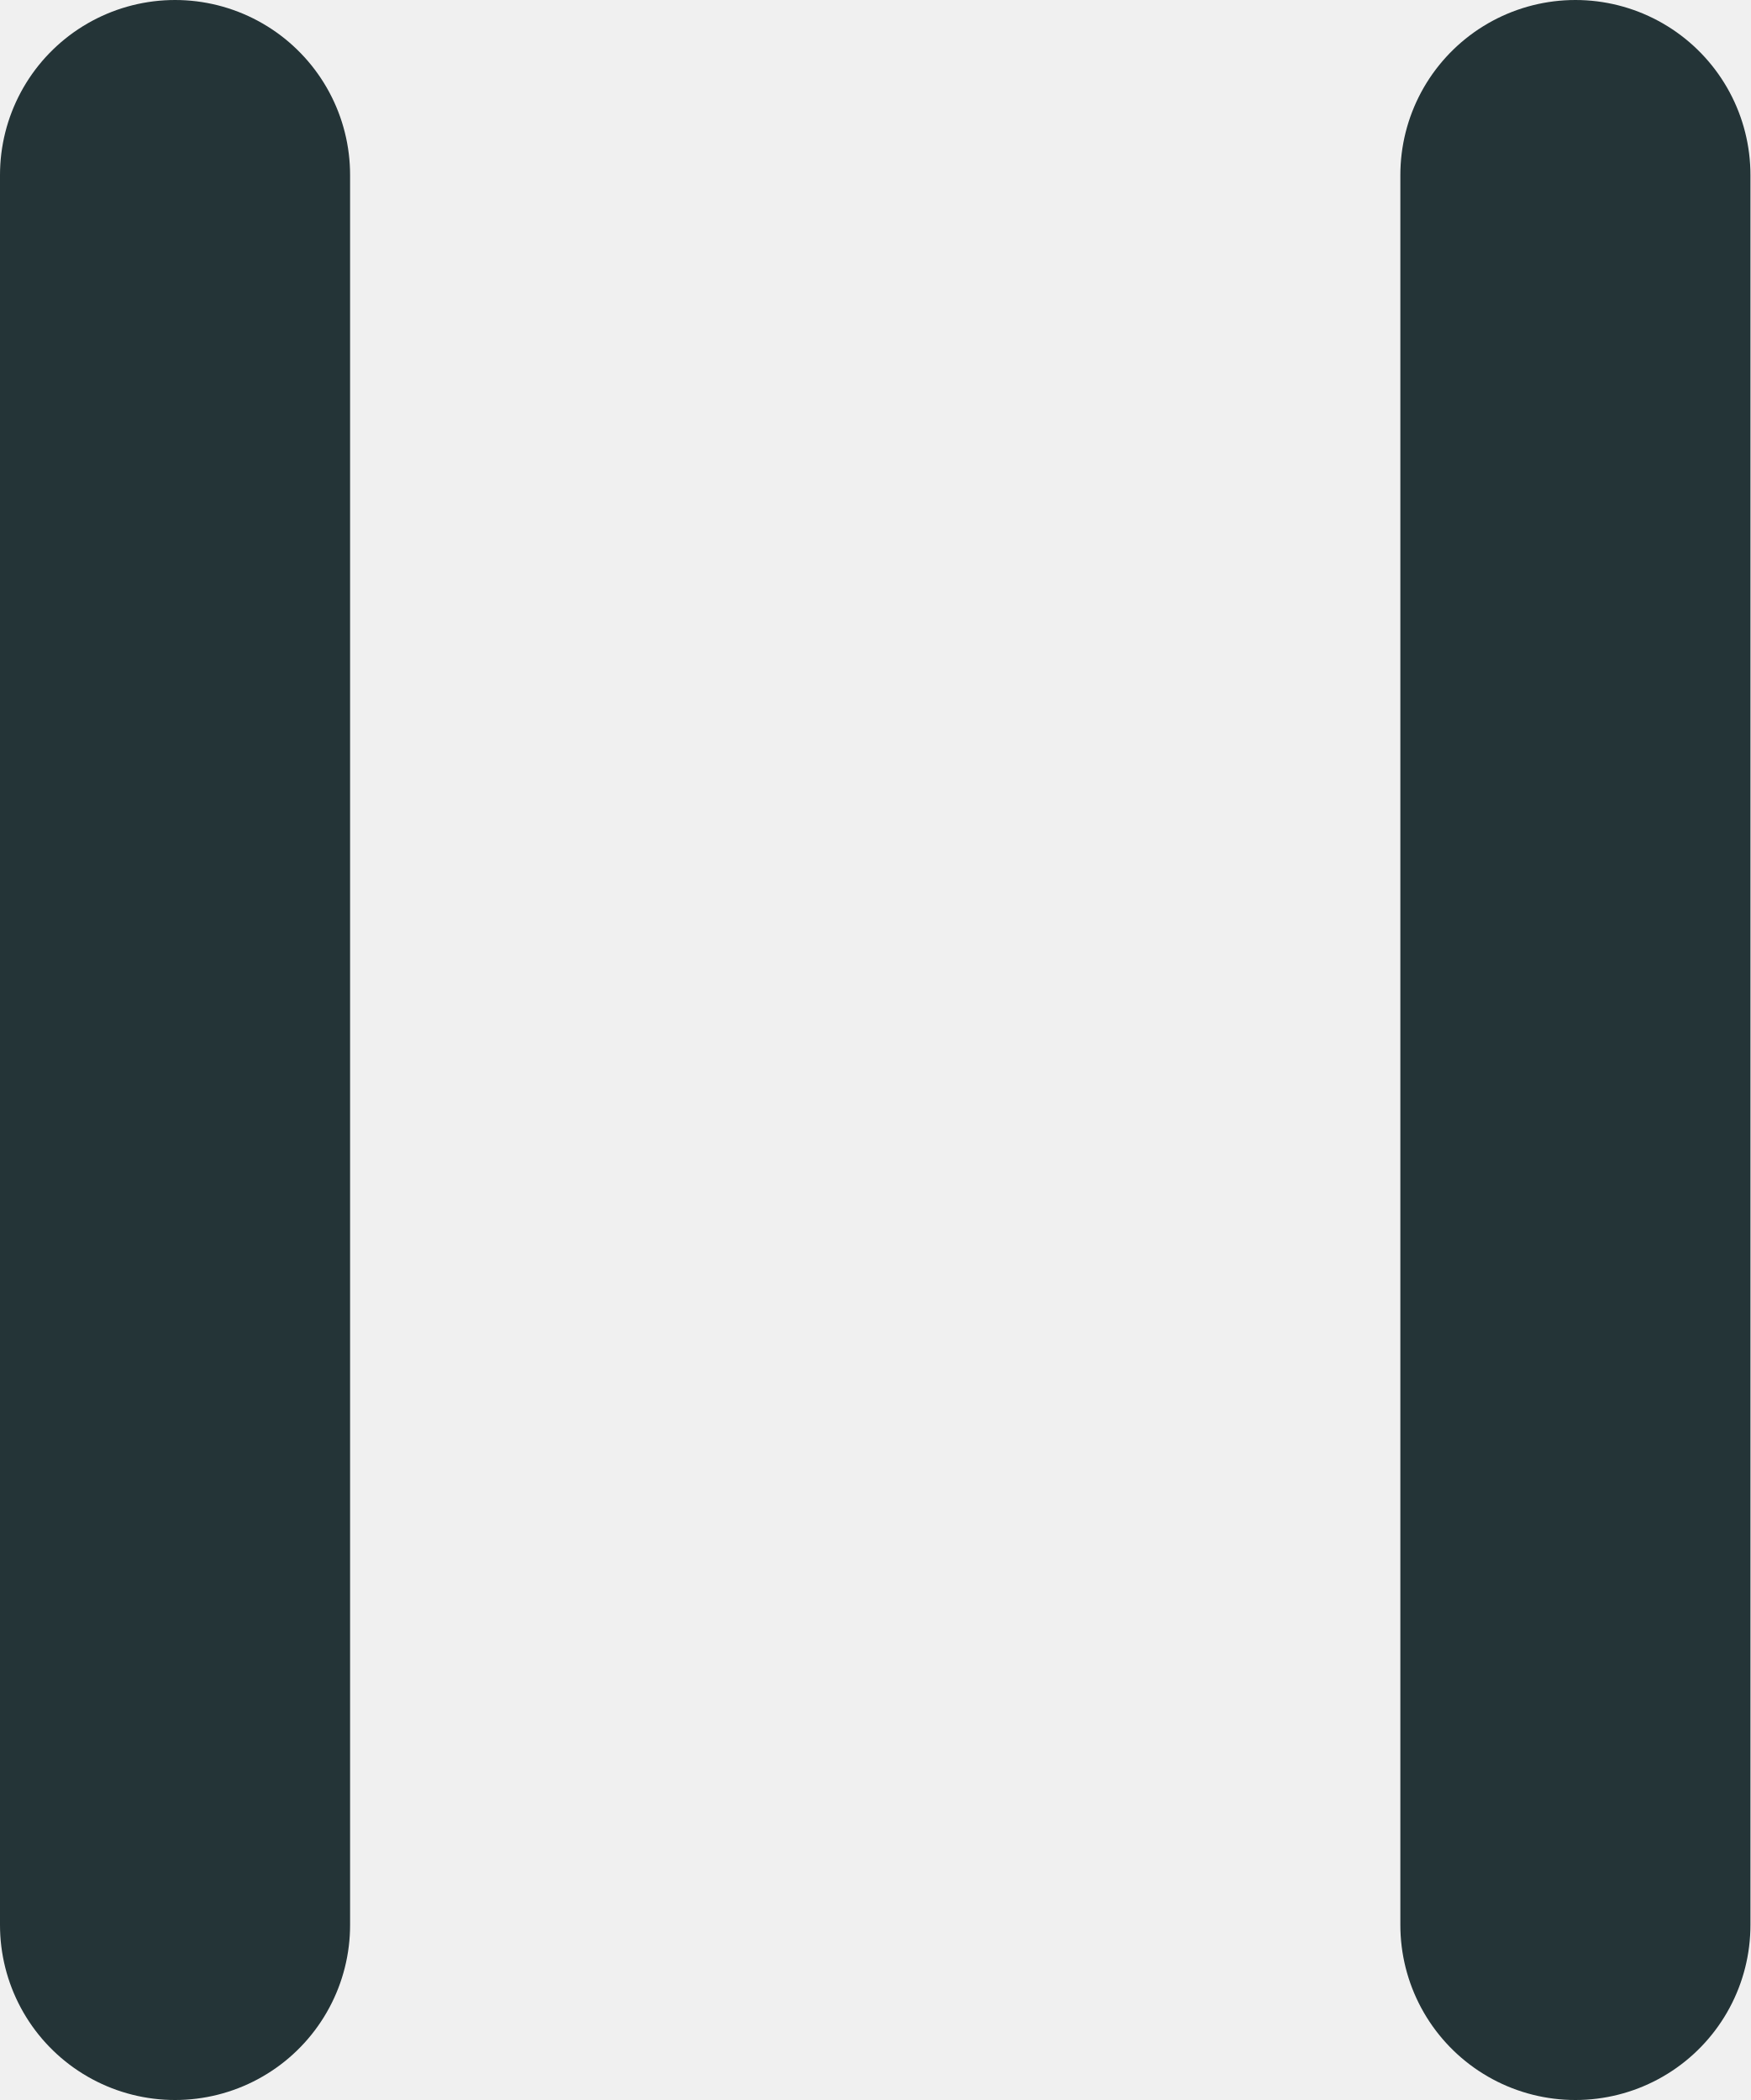
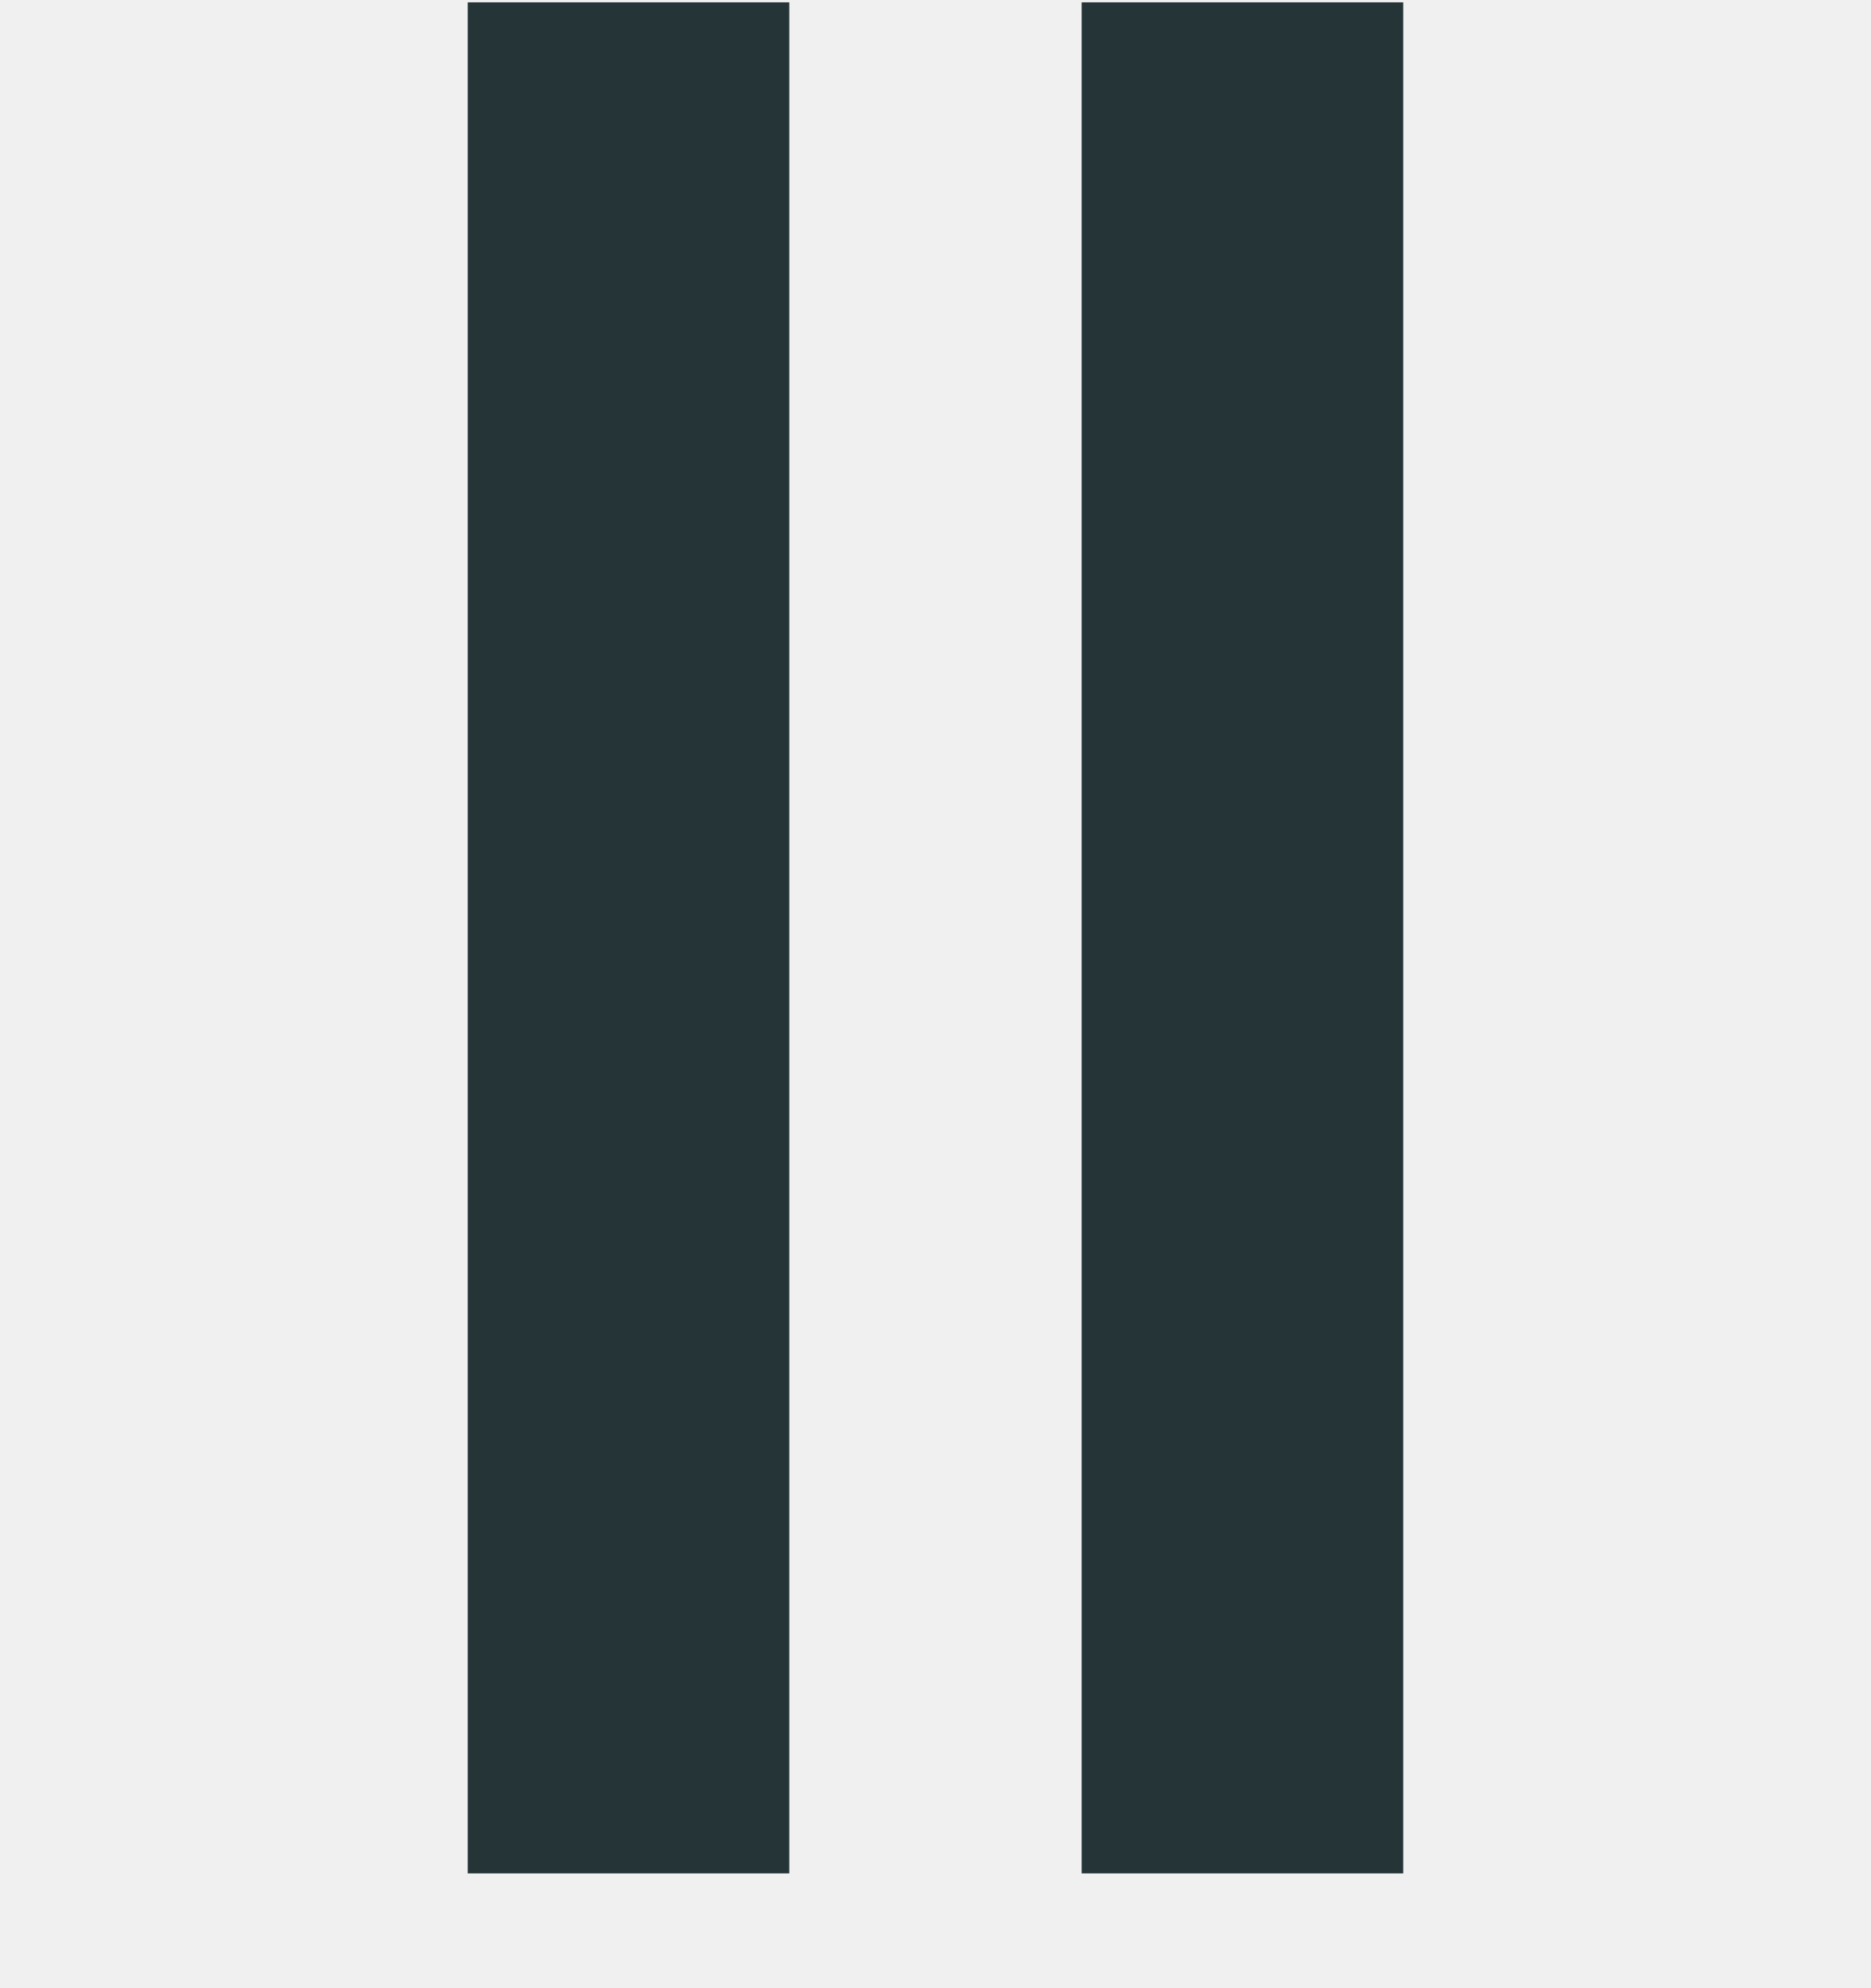
- <svg xmlns="http://www.w3.org/2000/svg" width="10" height="12" viewBox="0 0 10 12" fill="none">
-   <line x1="1" y1="1" x2="1" y2="11" stroke="#243437" stroke-width="2" stroke-linecap="round" />
-   <line x1="9" y1="1" x2="9" y2="11" stroke="#243437" stroke-width="2" stroke-linecap="round" />
+ <svg xmlns="http://www.w3.org/2000/svg" width="16" height="17" viewBox="0 0 16 17" fill="none">
+   <g clip-path="url(#clip0_1203_15224)">
+     <path d="M4.25 15.52L4.25 15.77L4.5 15.77L6.25 15.77L6.5 15.77L6.5 15.52L6.5 0.52L6.5 0.27L6.25 0.27L4.5 0.27L4.25 0.27L4.25 0.52L4.25 15.52ZM9.5 15.52L9.5 15.77L9.75 15.77L11.5 15.77L11.75 15.77L11.75 15.52L11.75 0.52L11.75 0.27L11.5 0.27L9.75 0.27L9.5 0.27L9.5 0.52L9.5 15.52Z" fill="#243437" stroke="#243437" stroke-width="0.5" />
+   </g>
+   <defs>
+     <clipPath id="clip0_1203_15224">
+       <rect width="16" height="16" fill="white" transform="translate(0 0.0200195)" />
+     </clipPath>
+   </defs>
</svg>
